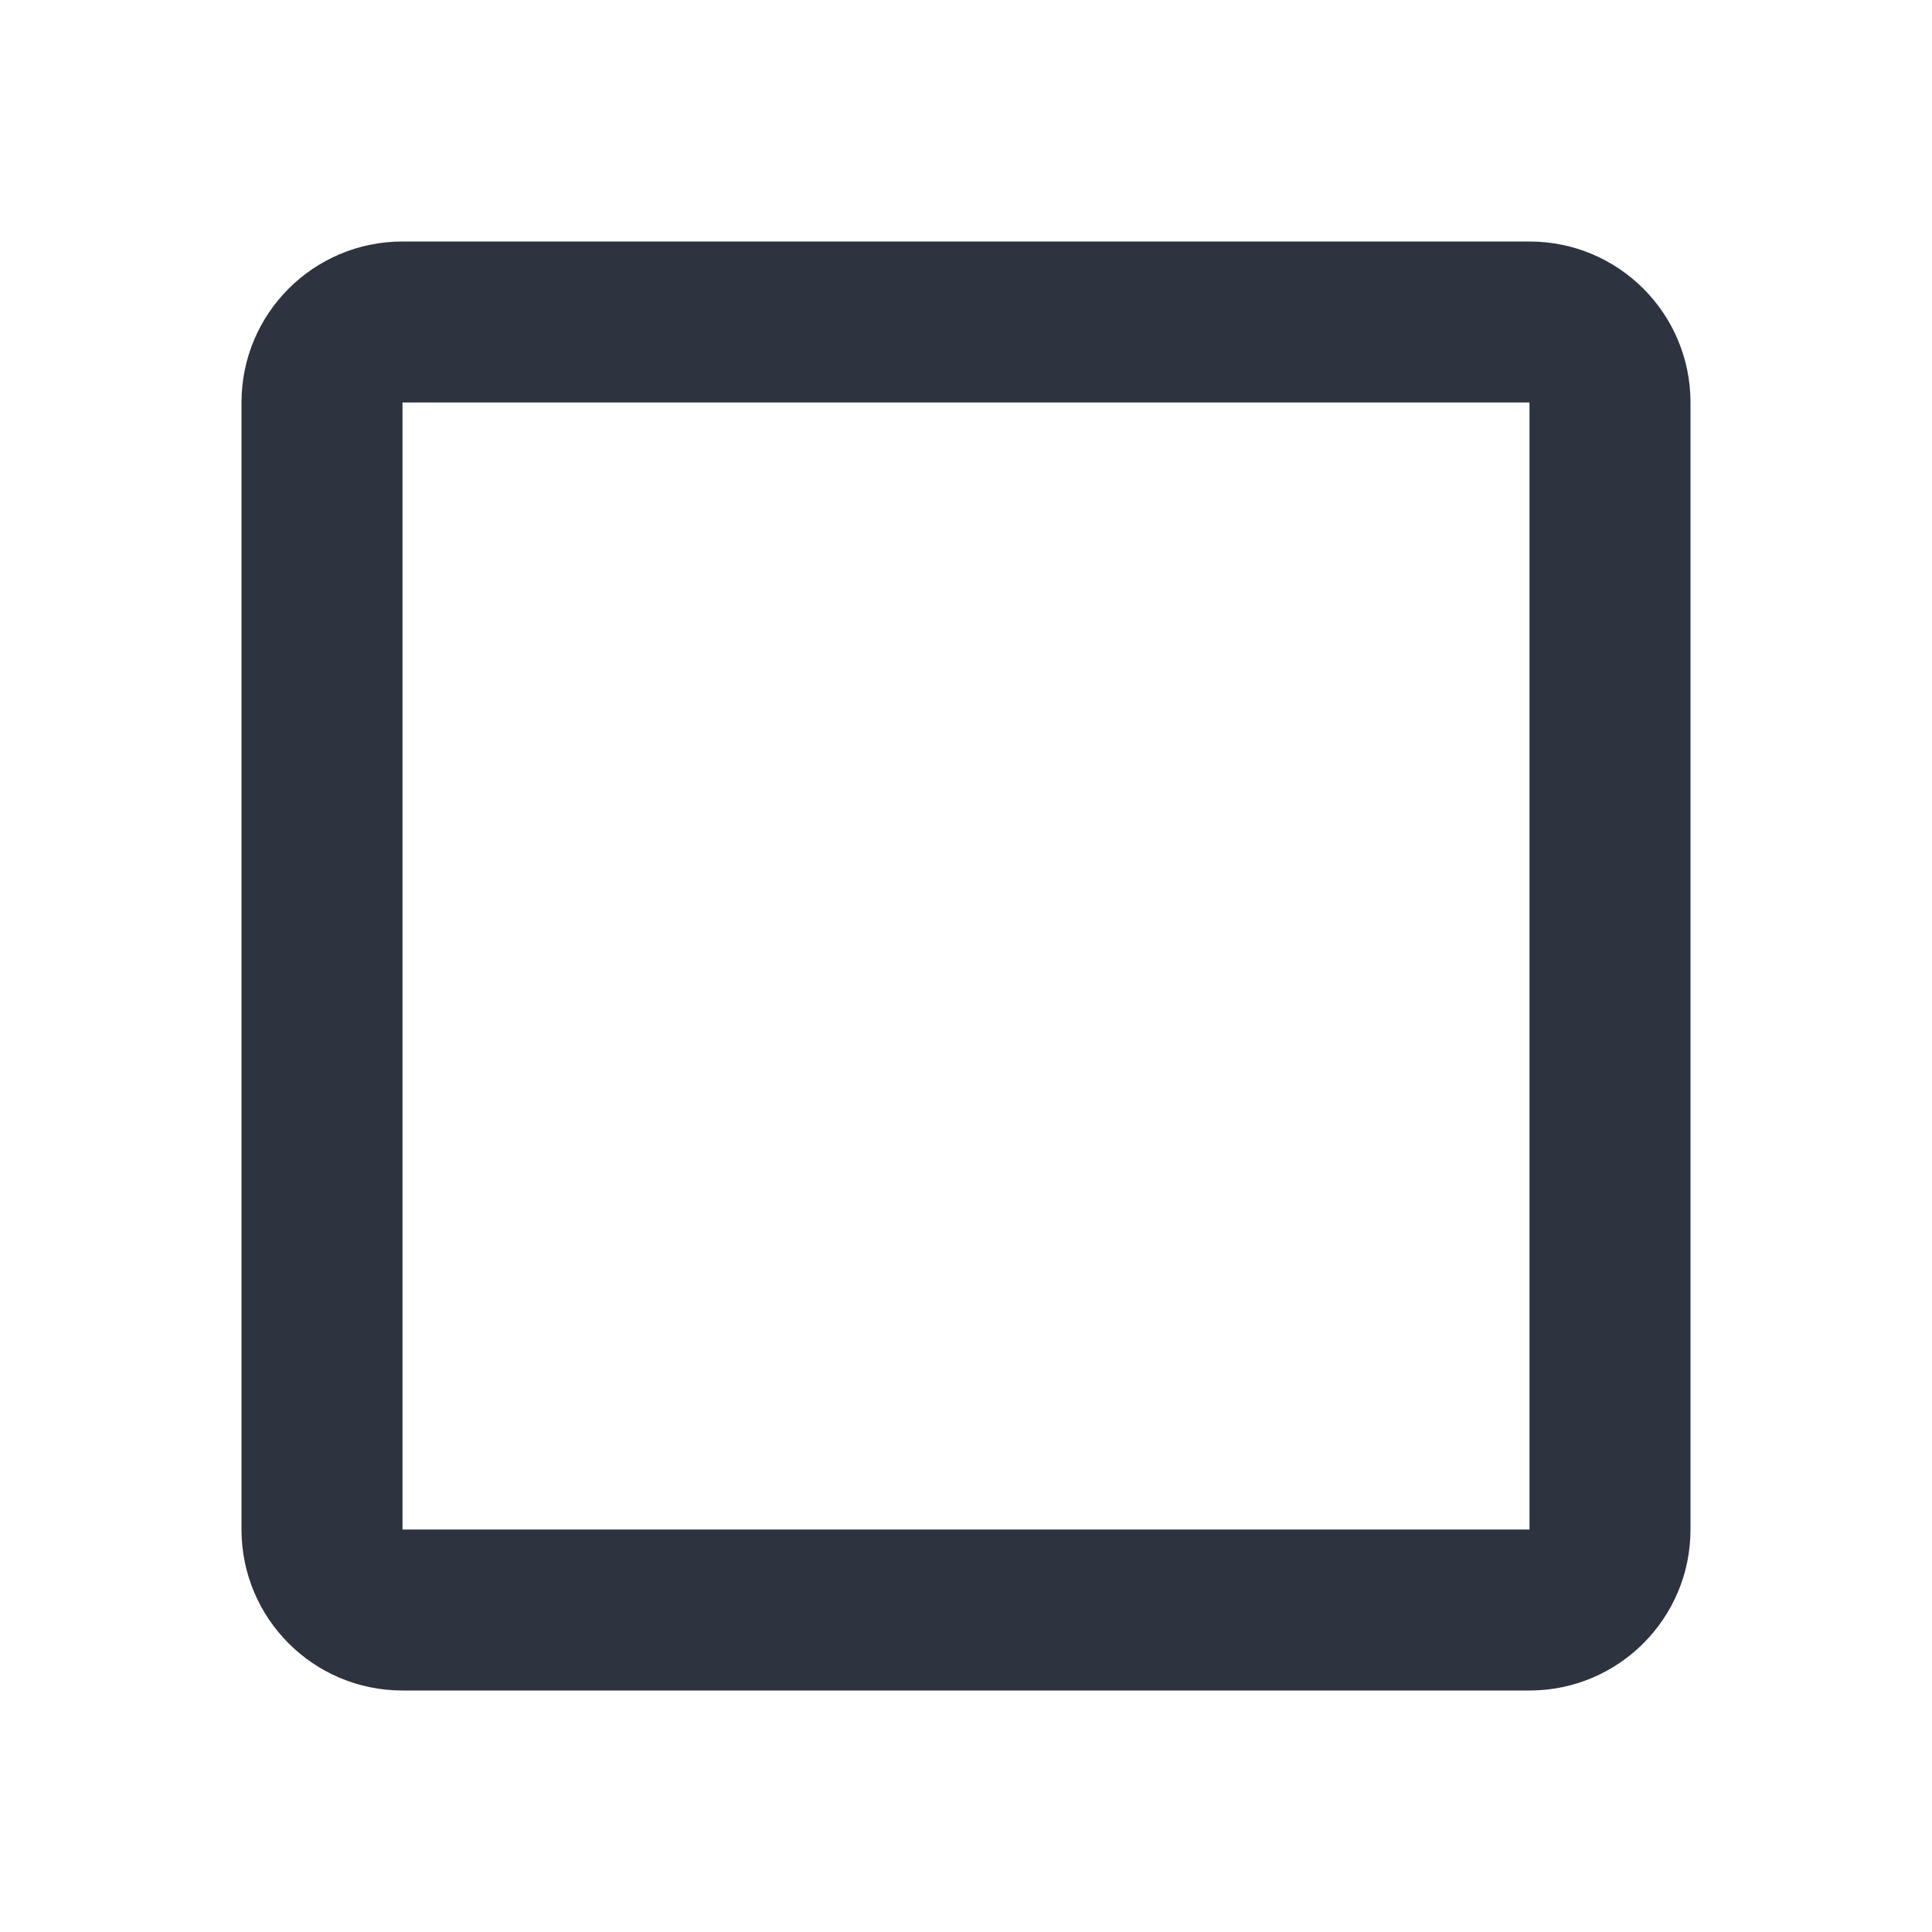
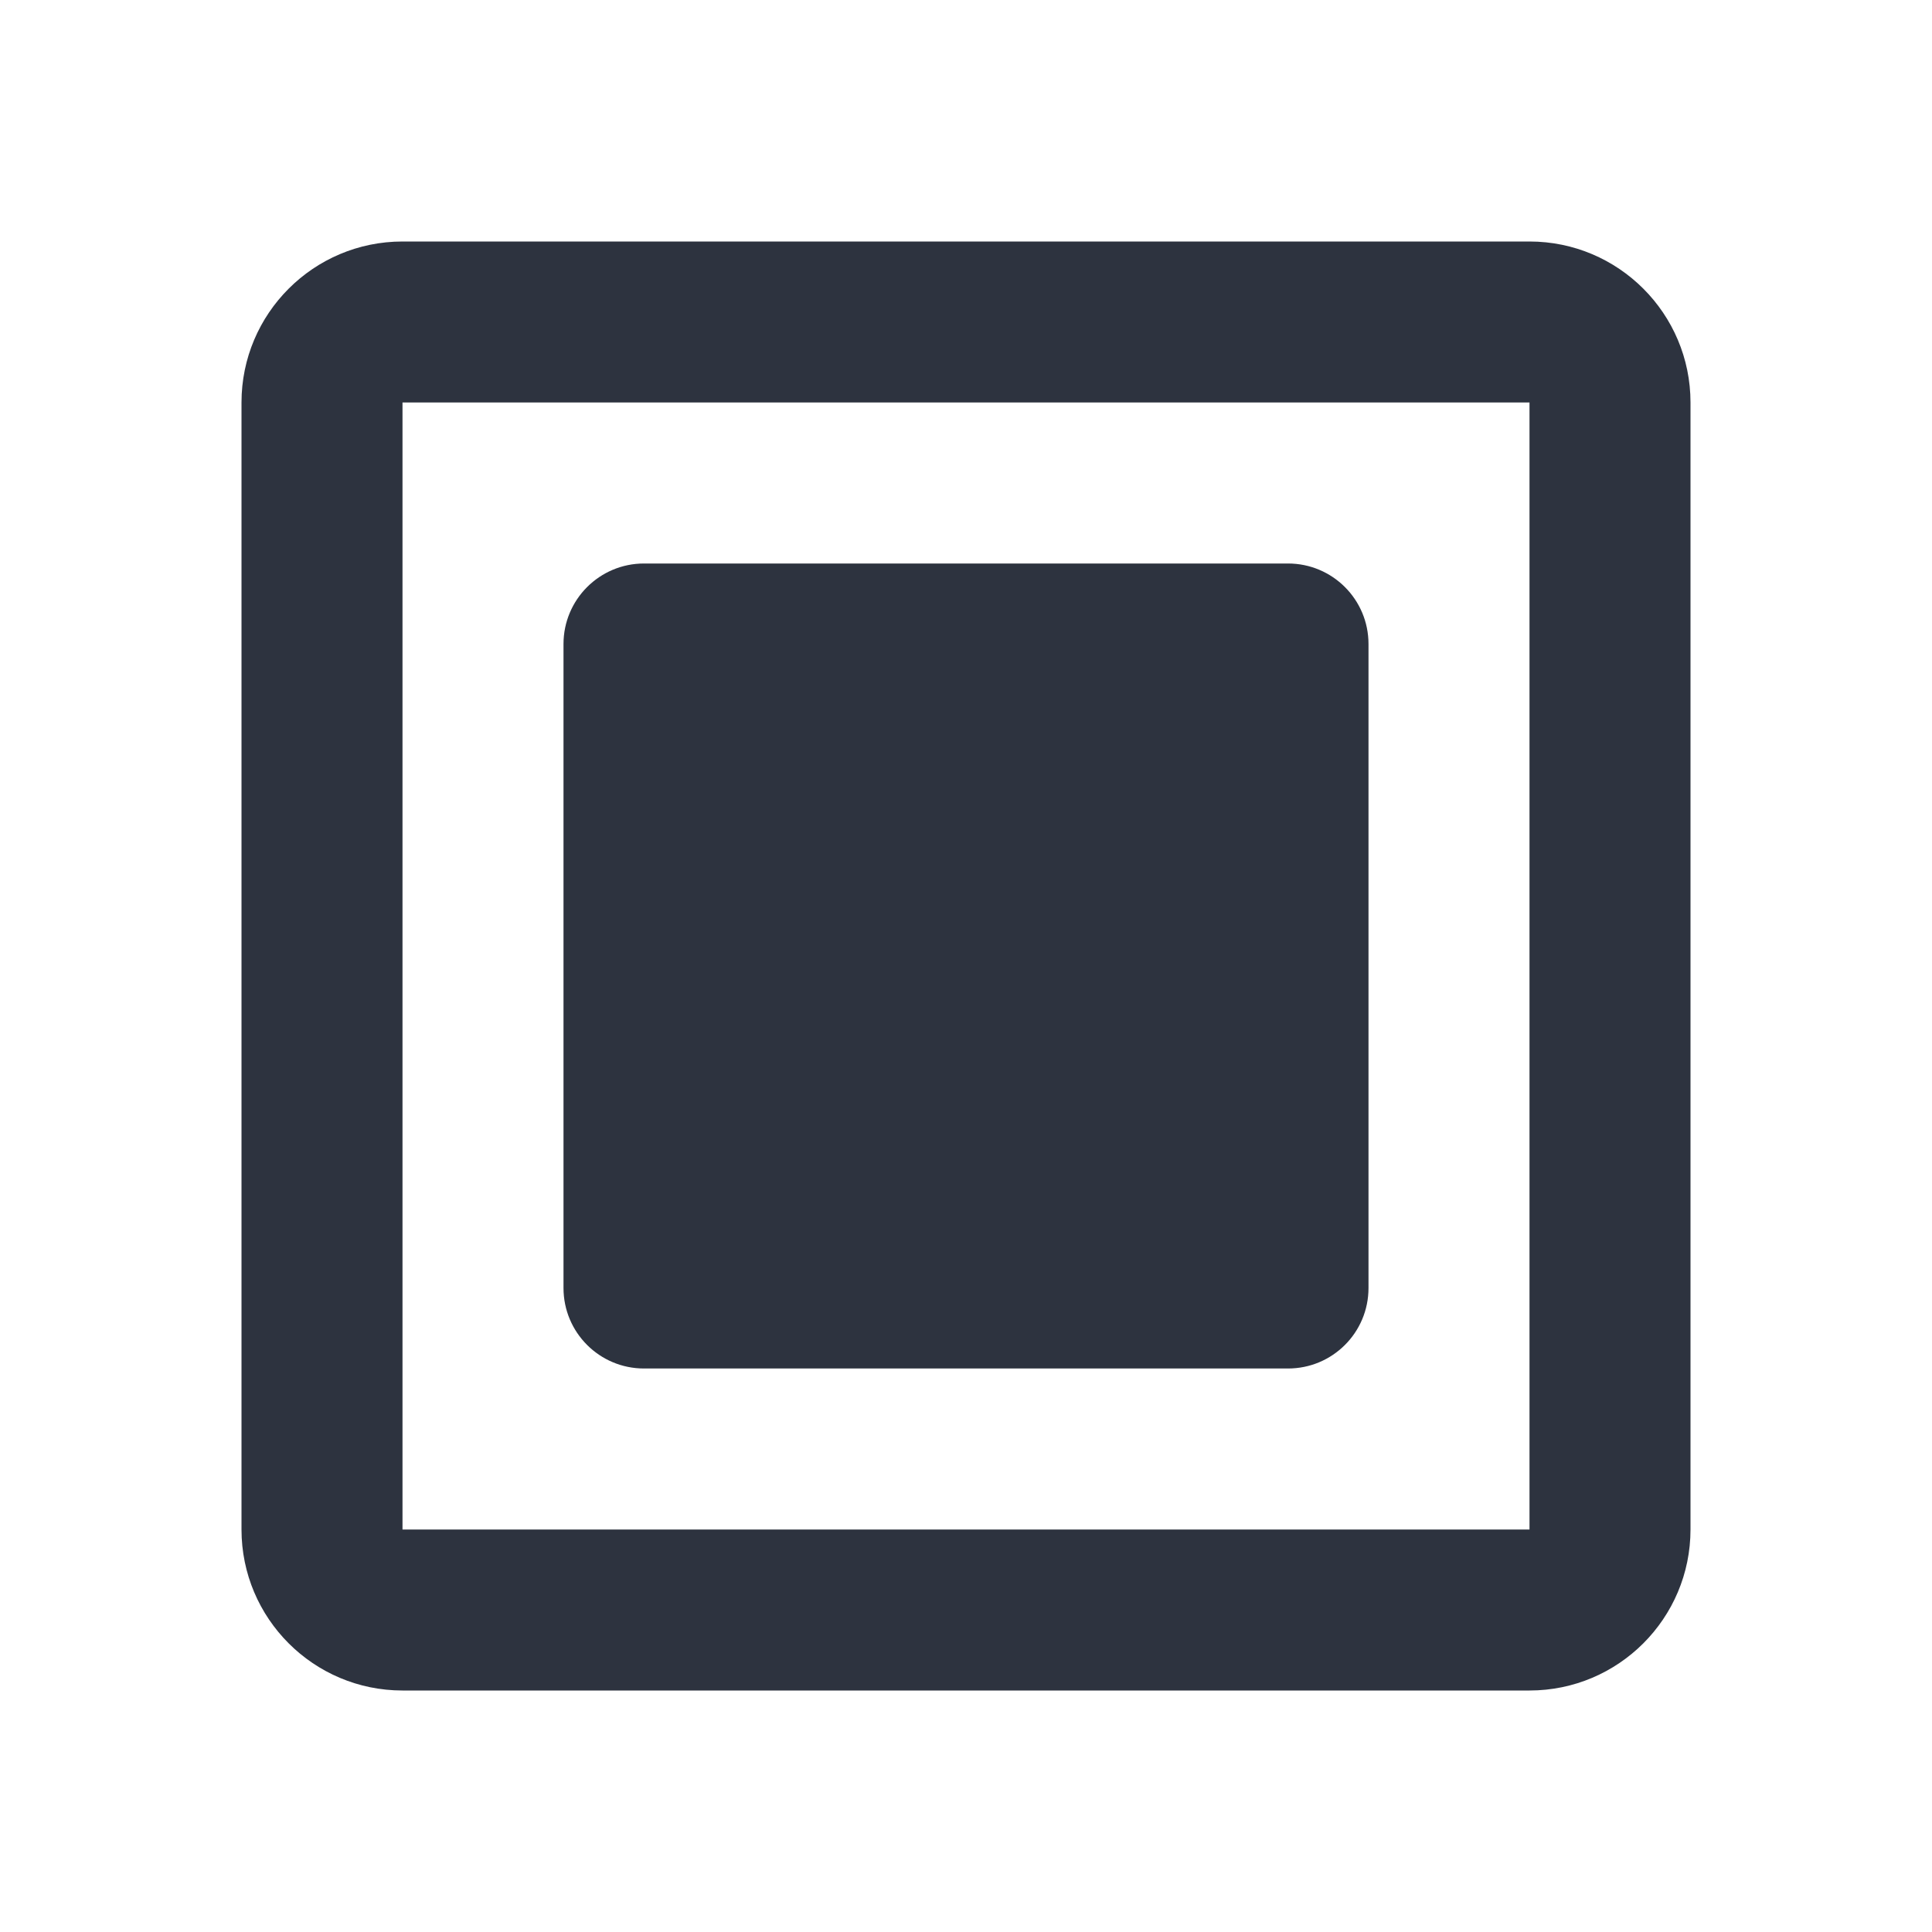
<svg xmlns="http://www.w3.org/2000/svg" width="24px" height="24px" viewBox="0 0 24 24" version="1.1">
-   <defs />
  <g id="icon/ic_checkbox_indeterminate" stroke="none" stroke-width="1" fill="none" fill-rule="evenodd">
-     <path d="M5,3 L19,3 C20.105,3 21,3.895 21,5 L21,19 C21,20.105 20.105,21 19,21 L5,21 C3.895,21 3,20.105 3,19 L3,5 C3,3.895 3.895,3 5,3 Z M5,5 L5,19 L19,19 L19,5 L5,5 Z" id="ic_checkbox_indeterminate" fill="#2D333F" />
+     <path d="M5,19 L19,19 L19,5 L5,5 L5,19 Z M19,3 C20.104,3 21,3.896 21,5 L21,19 C21,20.104 20.104,21 19,21 L5,21 C3.896,21 3,20.104 3,19 L3,5 C3,3.896 3.896,3 5,3 L19,3 Z M8,17 C7.448,17 7,16.553 7,16 L7,8 C7,7.448 7.448,7 8,7 L16,7 C16.553,7 17,7.448 17,8 L17,16 C17,16.553 16.553,17 16,17 L8,17 Z" id="ic_checkbox_indeterminate" fill="#2D333F" />
  </g>
</svg>
